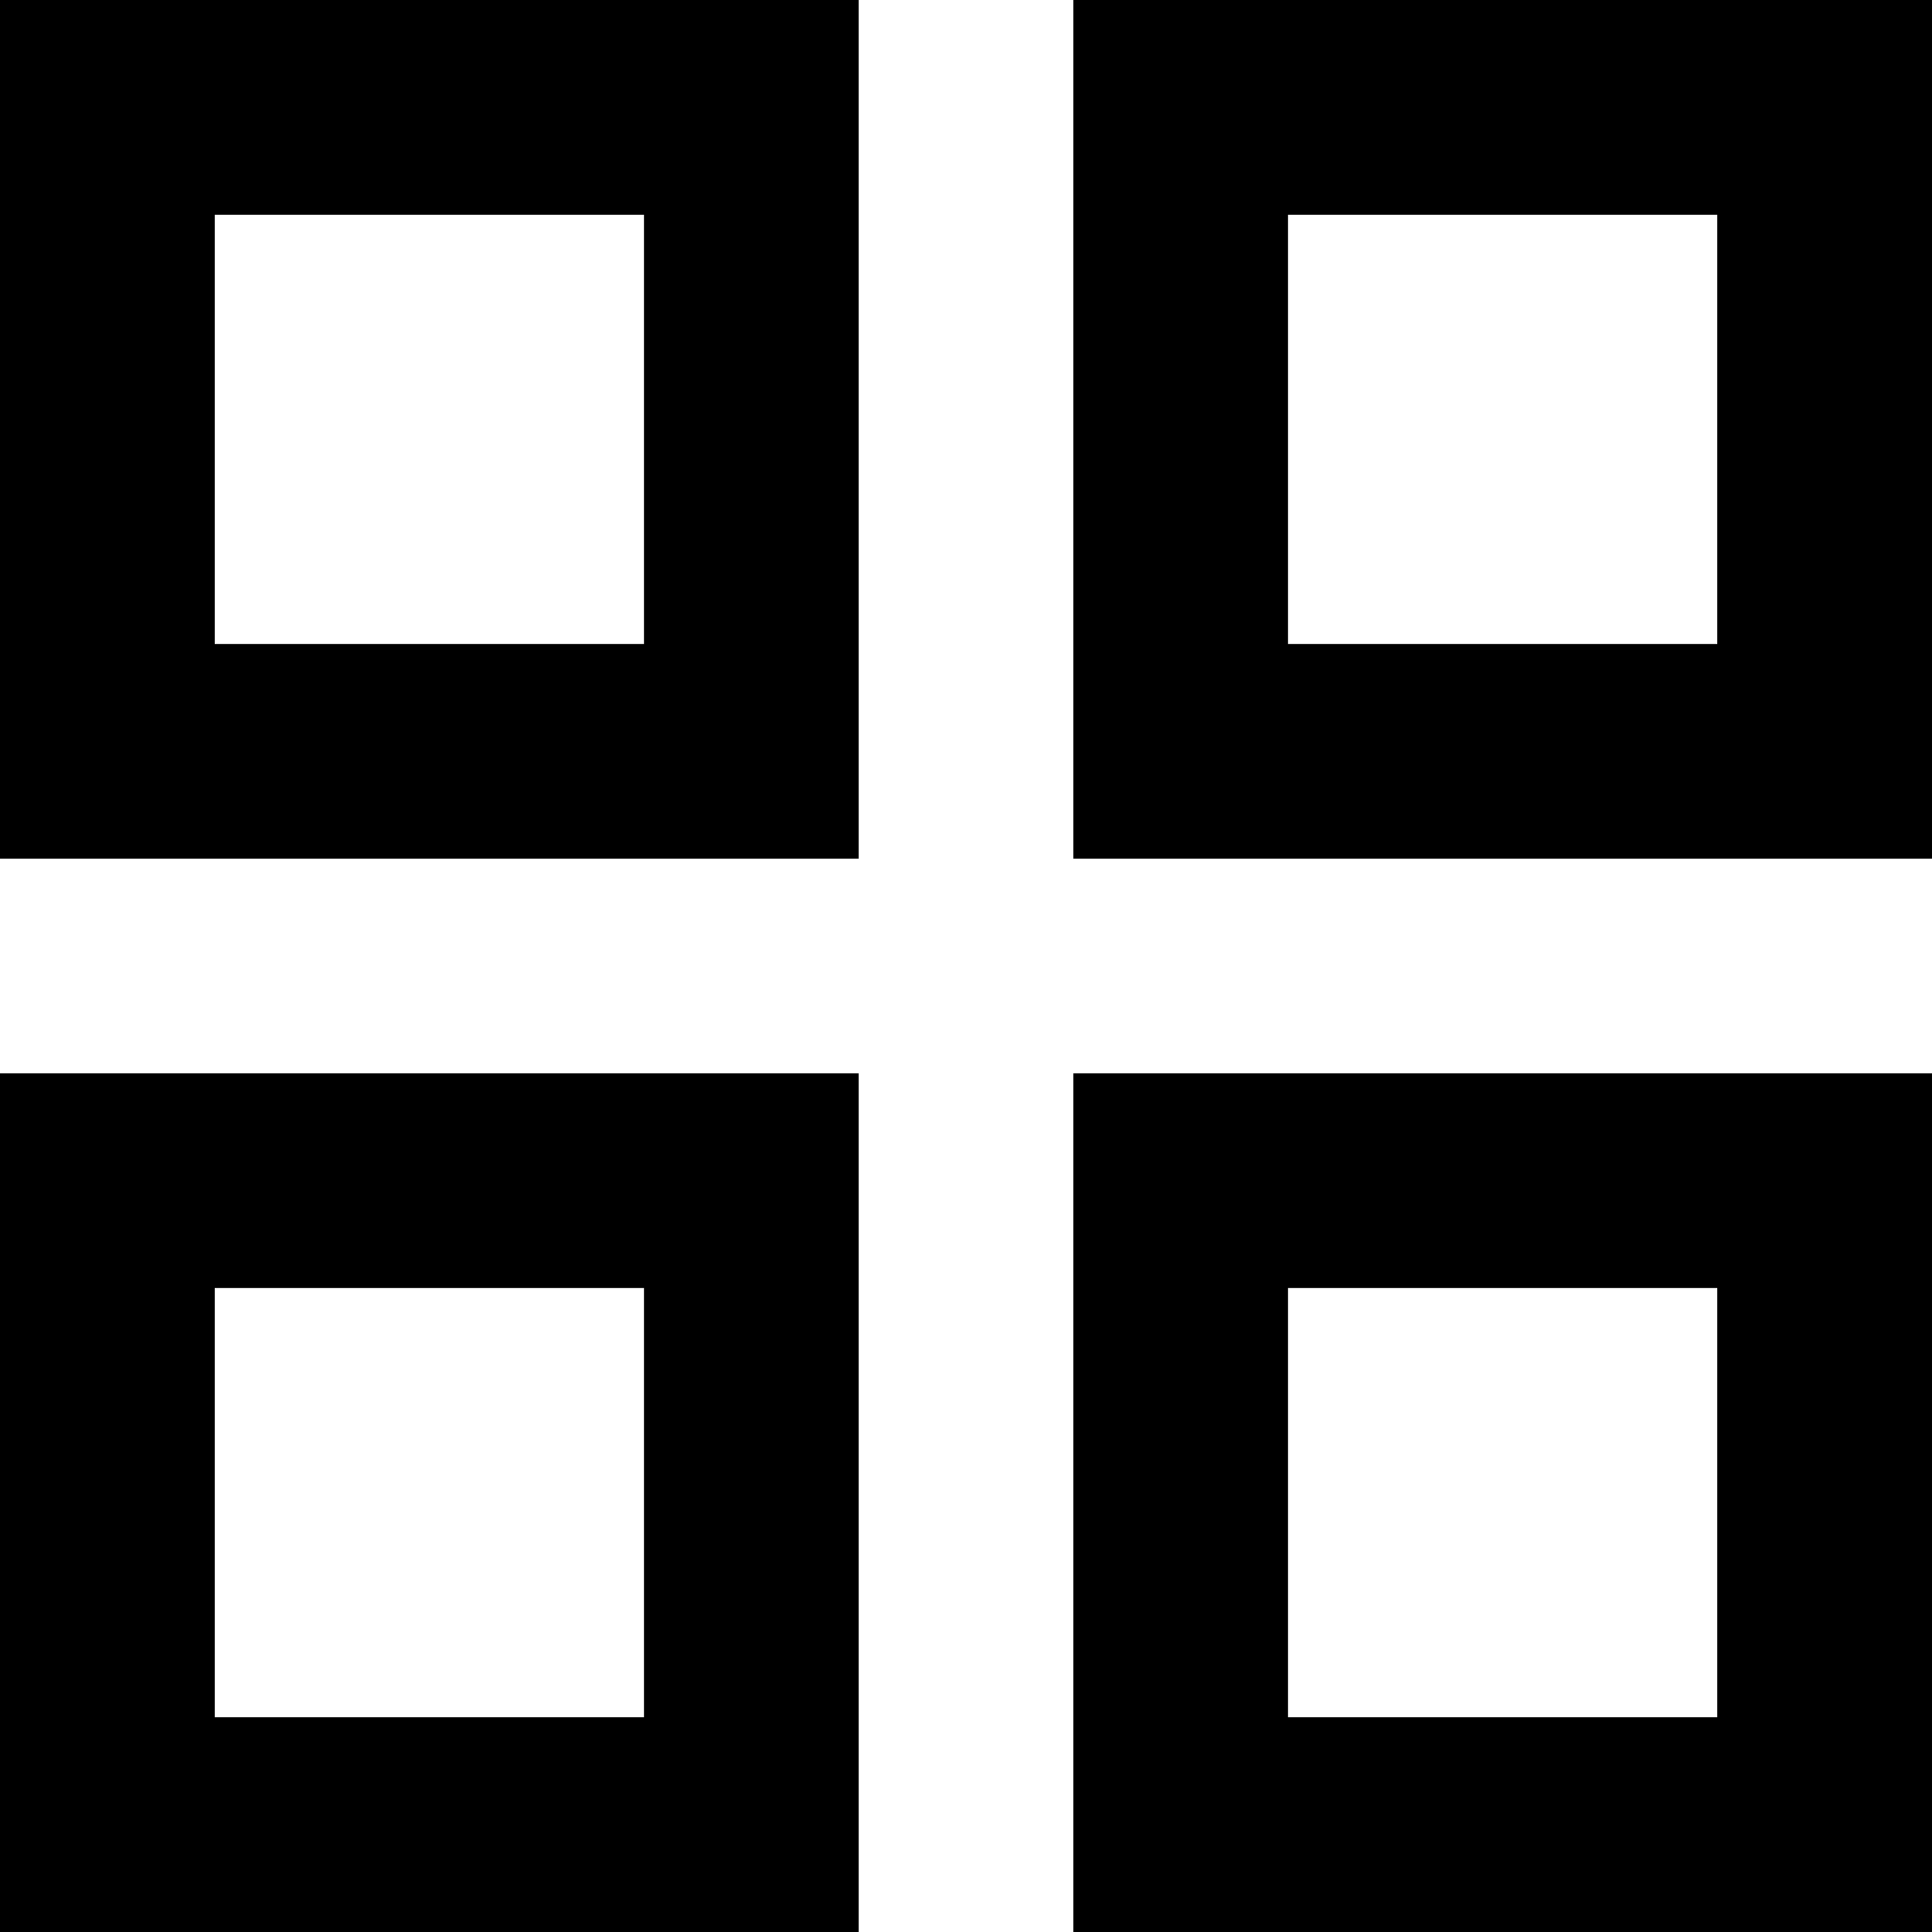
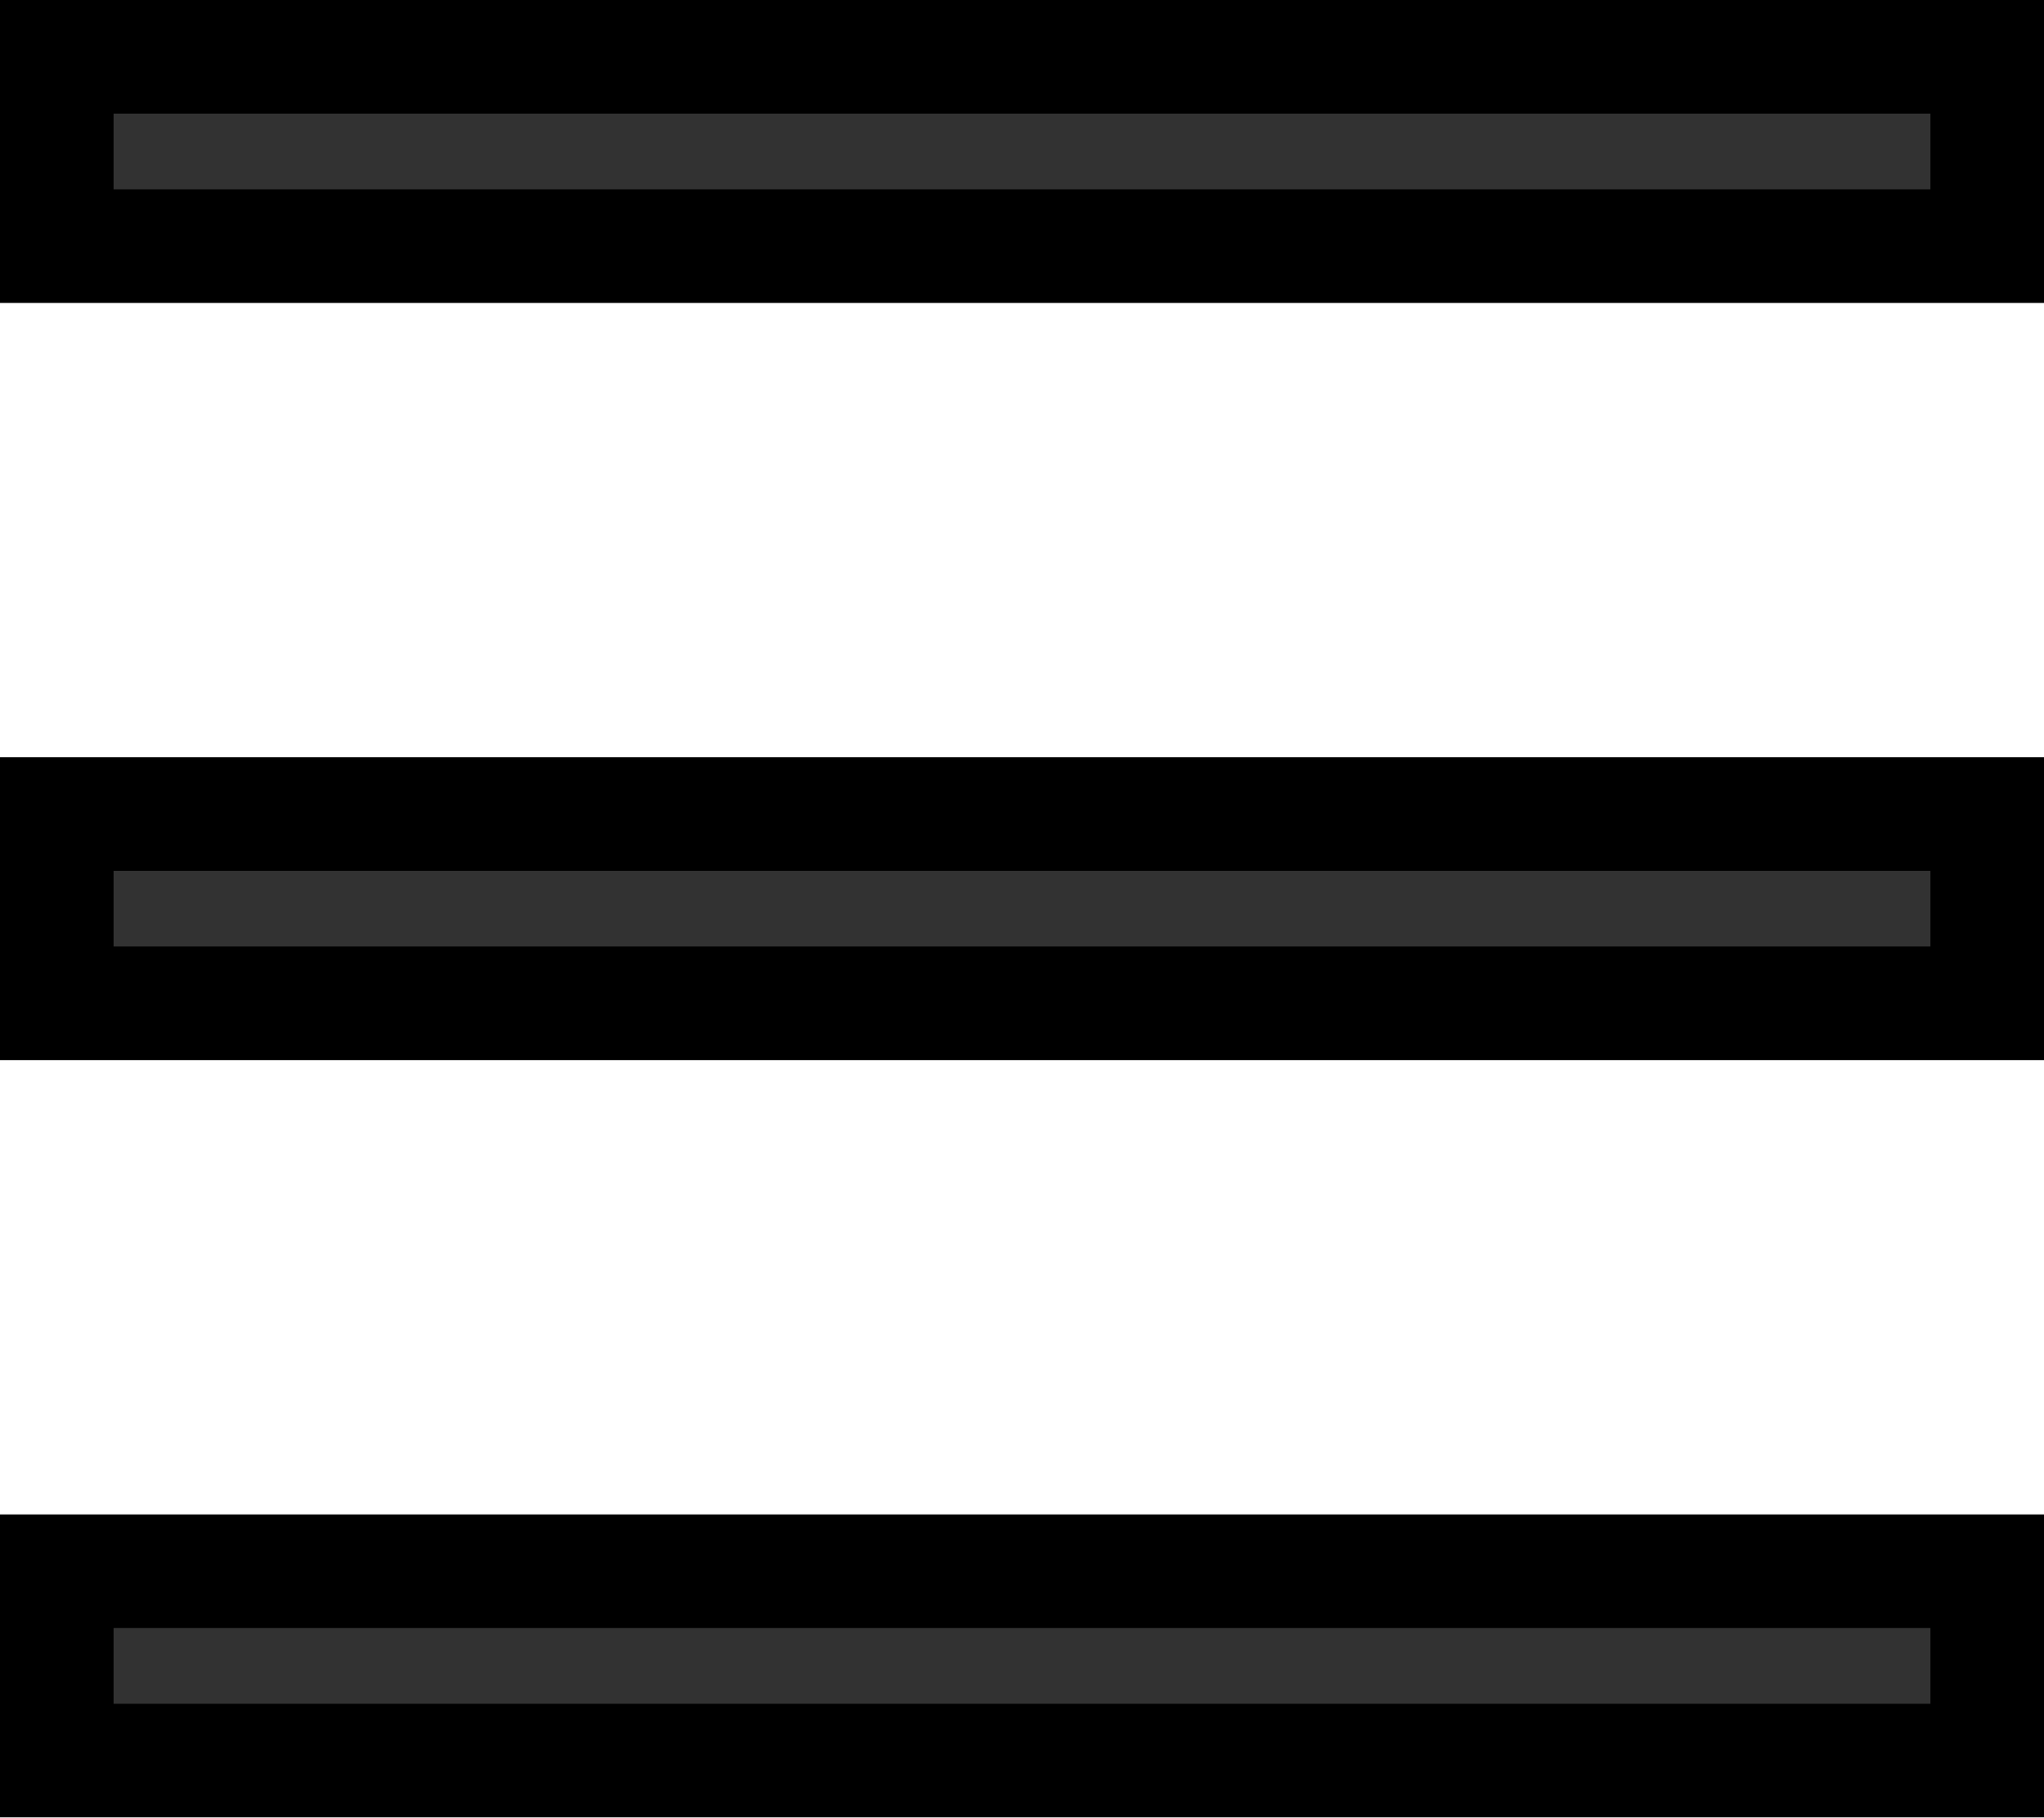
- <svg xmlns="http://www.w3.org/2000/svg" width="16" height="16" viewBox="0 0 16 16" fill="none">
-   <path d="M5.333 5.833H5.833V5.333V1.778V1.278H5.333H1.778H1.278V1.778V5.333V5.833H1.778H5.333ZM5.333 14.722H5.833V14.222V10.667V10.167H5.333H1.778H1.278V10.667V14.222V14.722H1.778H5.333ZM14.222 5.833H14.722V5.333V1.778V1.278H14.222H10.667H10.167V1.778V5.333V5.833H10.667H14.222ZM14.222 14.722H14.722V14.222V10.667V10.167H14.222H10.667H10.167V10.667V14.222V14.722H10.667H14.222ZM6.611 6.611H0.5V0.5H6.611V6.611ZM6.611 15.5H0.5V9.389H6.611V15.5ZM15.5 6.611H9.389V0.5H15.5V6.611ZM15.5 15.5H9.389V9.389H15.5V15.5Z" fill="#323232" stroke="black" />
+ <svg xmlns="http://www.w3.org/2000/svg" width="18" height="16" viewBox="0 0 18 16" fill="none">
+   <path d="M17.5 13.833V15.5H0.5V13.833H17.5ZM17.5 7.167V8.833H0.5V7.167H17.5ZM17.5 2.167H0.5V0.5H17.5V2.167Z" fill="#323232" stroke="black" />
</svg>
